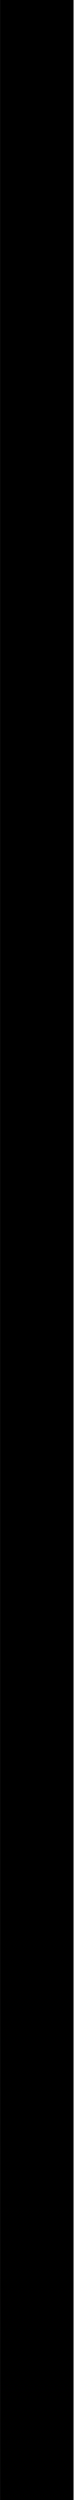
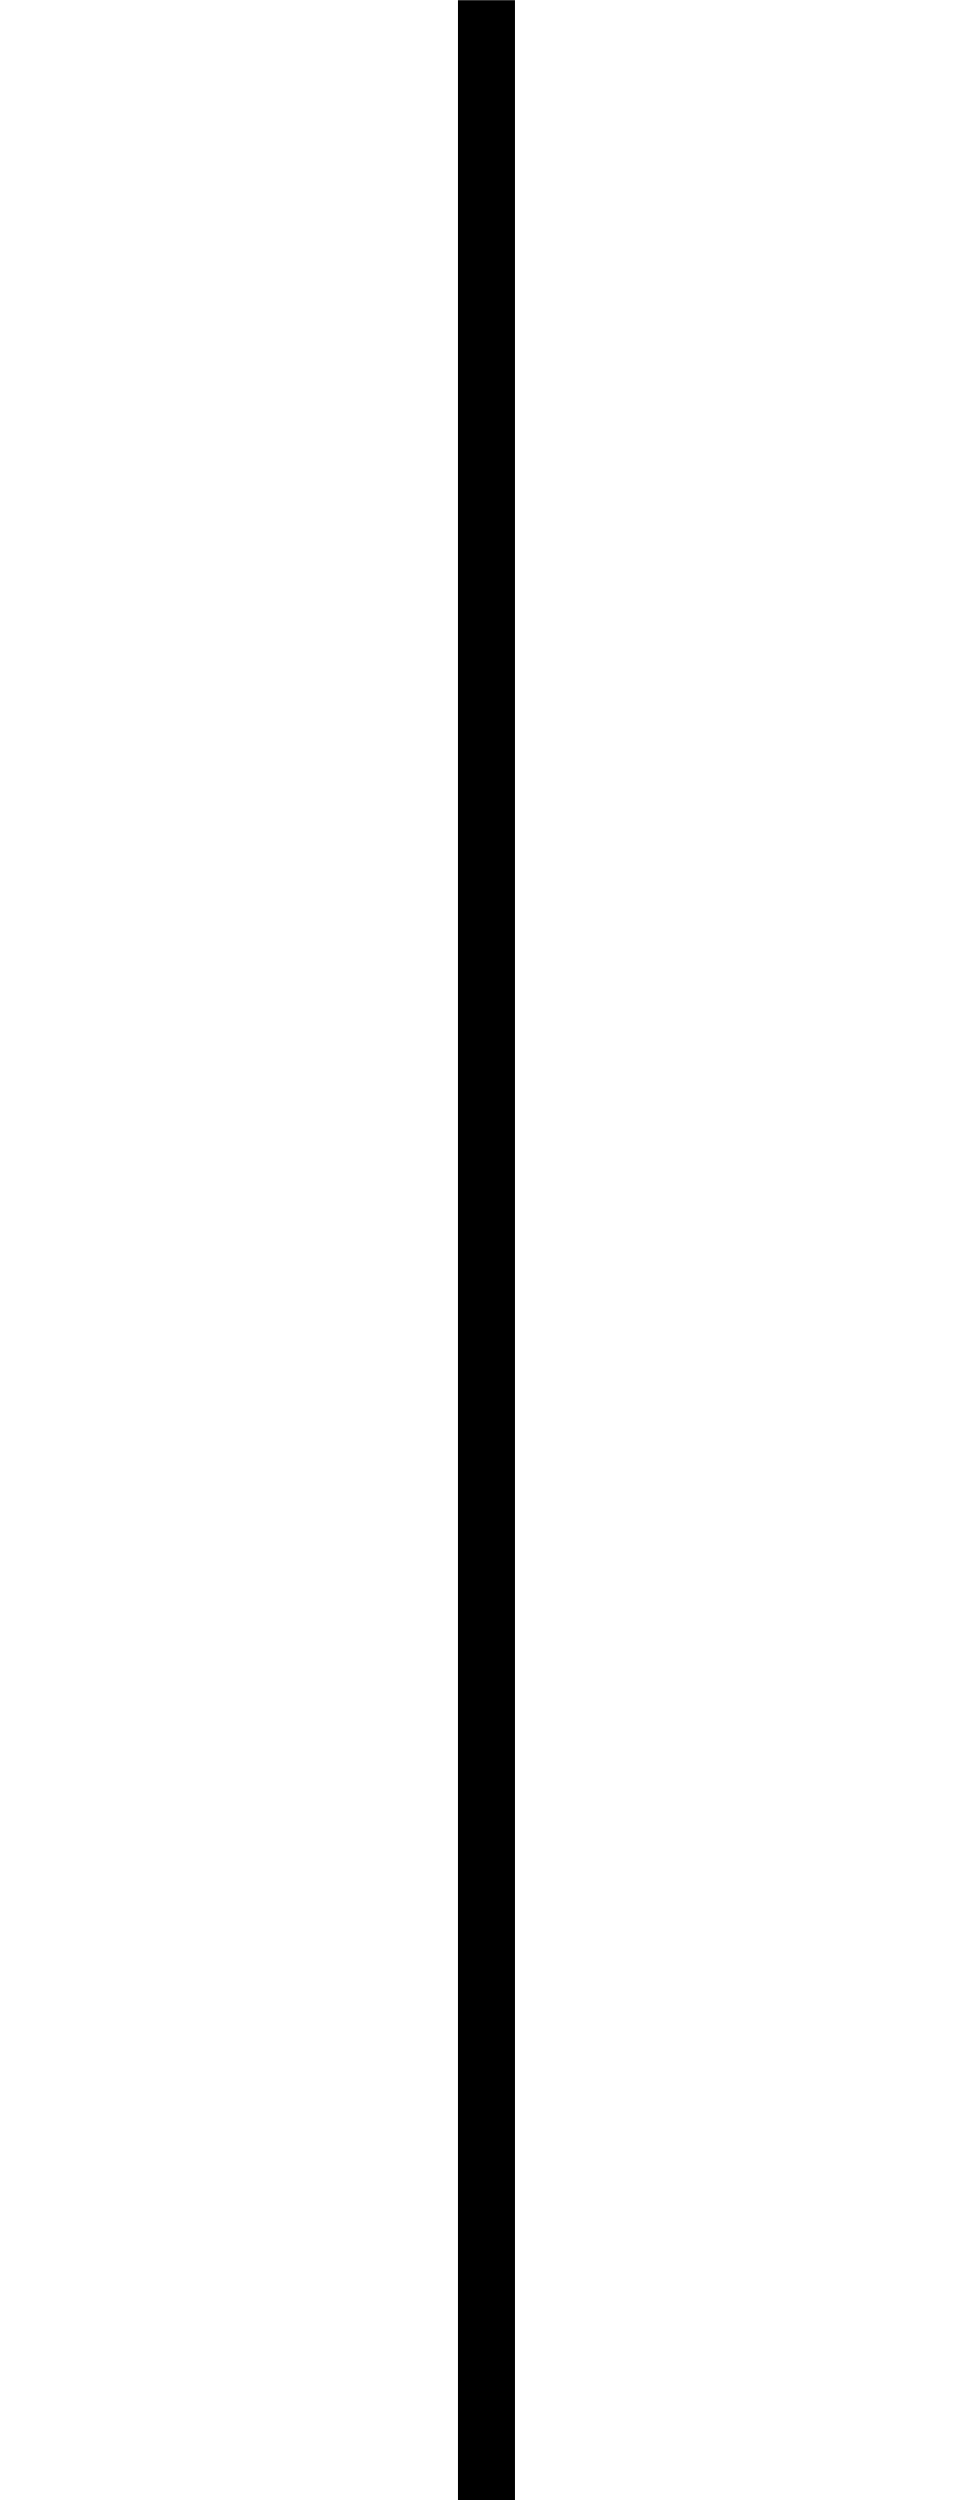
- <svg xmlns="http://www.w3.org/2000/svg" width="1.756" height="59.712" id="svg4560" version="1.1">
+ <svg xmlns="http://www.w3.org/2000/svg" width="38.266" height="99.386" id="svg4560" version="1.1">
  <defs id="defs4562">
    <clipPath clipPathUnits="userSpaceOnUse" id="clipPath4612">
      <rect style="fill:#d40000;fill-opacity:1" id="rect4614" width="74.751" height="70.711" x="312.137" y="497.788" />
    </clipPath>
    <clipPath clipPathUnits="userSpaceOnUse" id="clipPath4616">
      <rect style="fill:#d40000;fill-opacity:1" id="rect4618" width="74.751" height="70.711" x="312.137" y="497.788" />
    </clipPath>
    <clipPath clipPathUnits="userSpaceOnUse" id="clipPath4620">
      <rect style="fill:#d40000;fill-opacity:1" id="rect4622" width="74.751" height="70.711" x="312.137" y="497.788" />
    </clipPath>
    <clipPath clipPathUnits="userSpaceOnUse" id="clipPath4624">
      <rect style="fill:#d40000;fill-opacity:1" id="rect4626" width="74.751" height="70.711" x="312.137" y="497.788" />
    </clipPath>
    <clipPath clipPathUnits="userSpaceOnUse" id="clipPath4628">
      <rect style="fill:#d40000;fill-opacity:1" id="rect4630" width="74.751" height="70.711" x="312.137" y="497.788" />
    </clipPath>
    <clipPath clipPathUnits="userSpaceOnUse" id="clipPath4632">
      <rect style="fill:#d40000;fill-opacity:1" id="rect4634" width="74.751" height="70.711" x="312.137" y="497.788" />
    </clipPath>
    <clipPath clipPathUnits="userSpaceOnUse" id="clipPath4636">
      <rect style="fill:#d40000;fill-opacity:1" id="rect4638" width="74.751" height="70.711" x="312.137" y="497.788" />
    </clipPath>
    <clipPath clipPathUnits="userSpaceOnUse" id="clipPath4640">
      <rect style="fill:#d40000;fill-opacity:1" id="rect4642" width="74.751" height="70.711" x="312.137" y="497.788" />
    </clipPath>
  </defs>
-   <g id="layer1" transform="translate(-77.02833,-932.1015)">
-     <path d="m 77.907,932.102 0,59.712" style="fill:none;stroke:#000000;stroke-width:1.756;stroke-linecap:butt;stroke-linejoin:round;stroke-miterlimit:10;stroke-dasharray:none;stroke-opacity:1" id="path3180" />
+   <g id="layer1">
+     <path d="m 19.339,0.007 0,99.386" style="fill:none;stroke:#000000;stroke-width:2.266;stroke-linecap:butt;stroke-linejoin:round;stroke-miterlimit:10;stroke-dasharray:none;stroke-opacity:1" id="path3180" />
  </g>
</svg>
